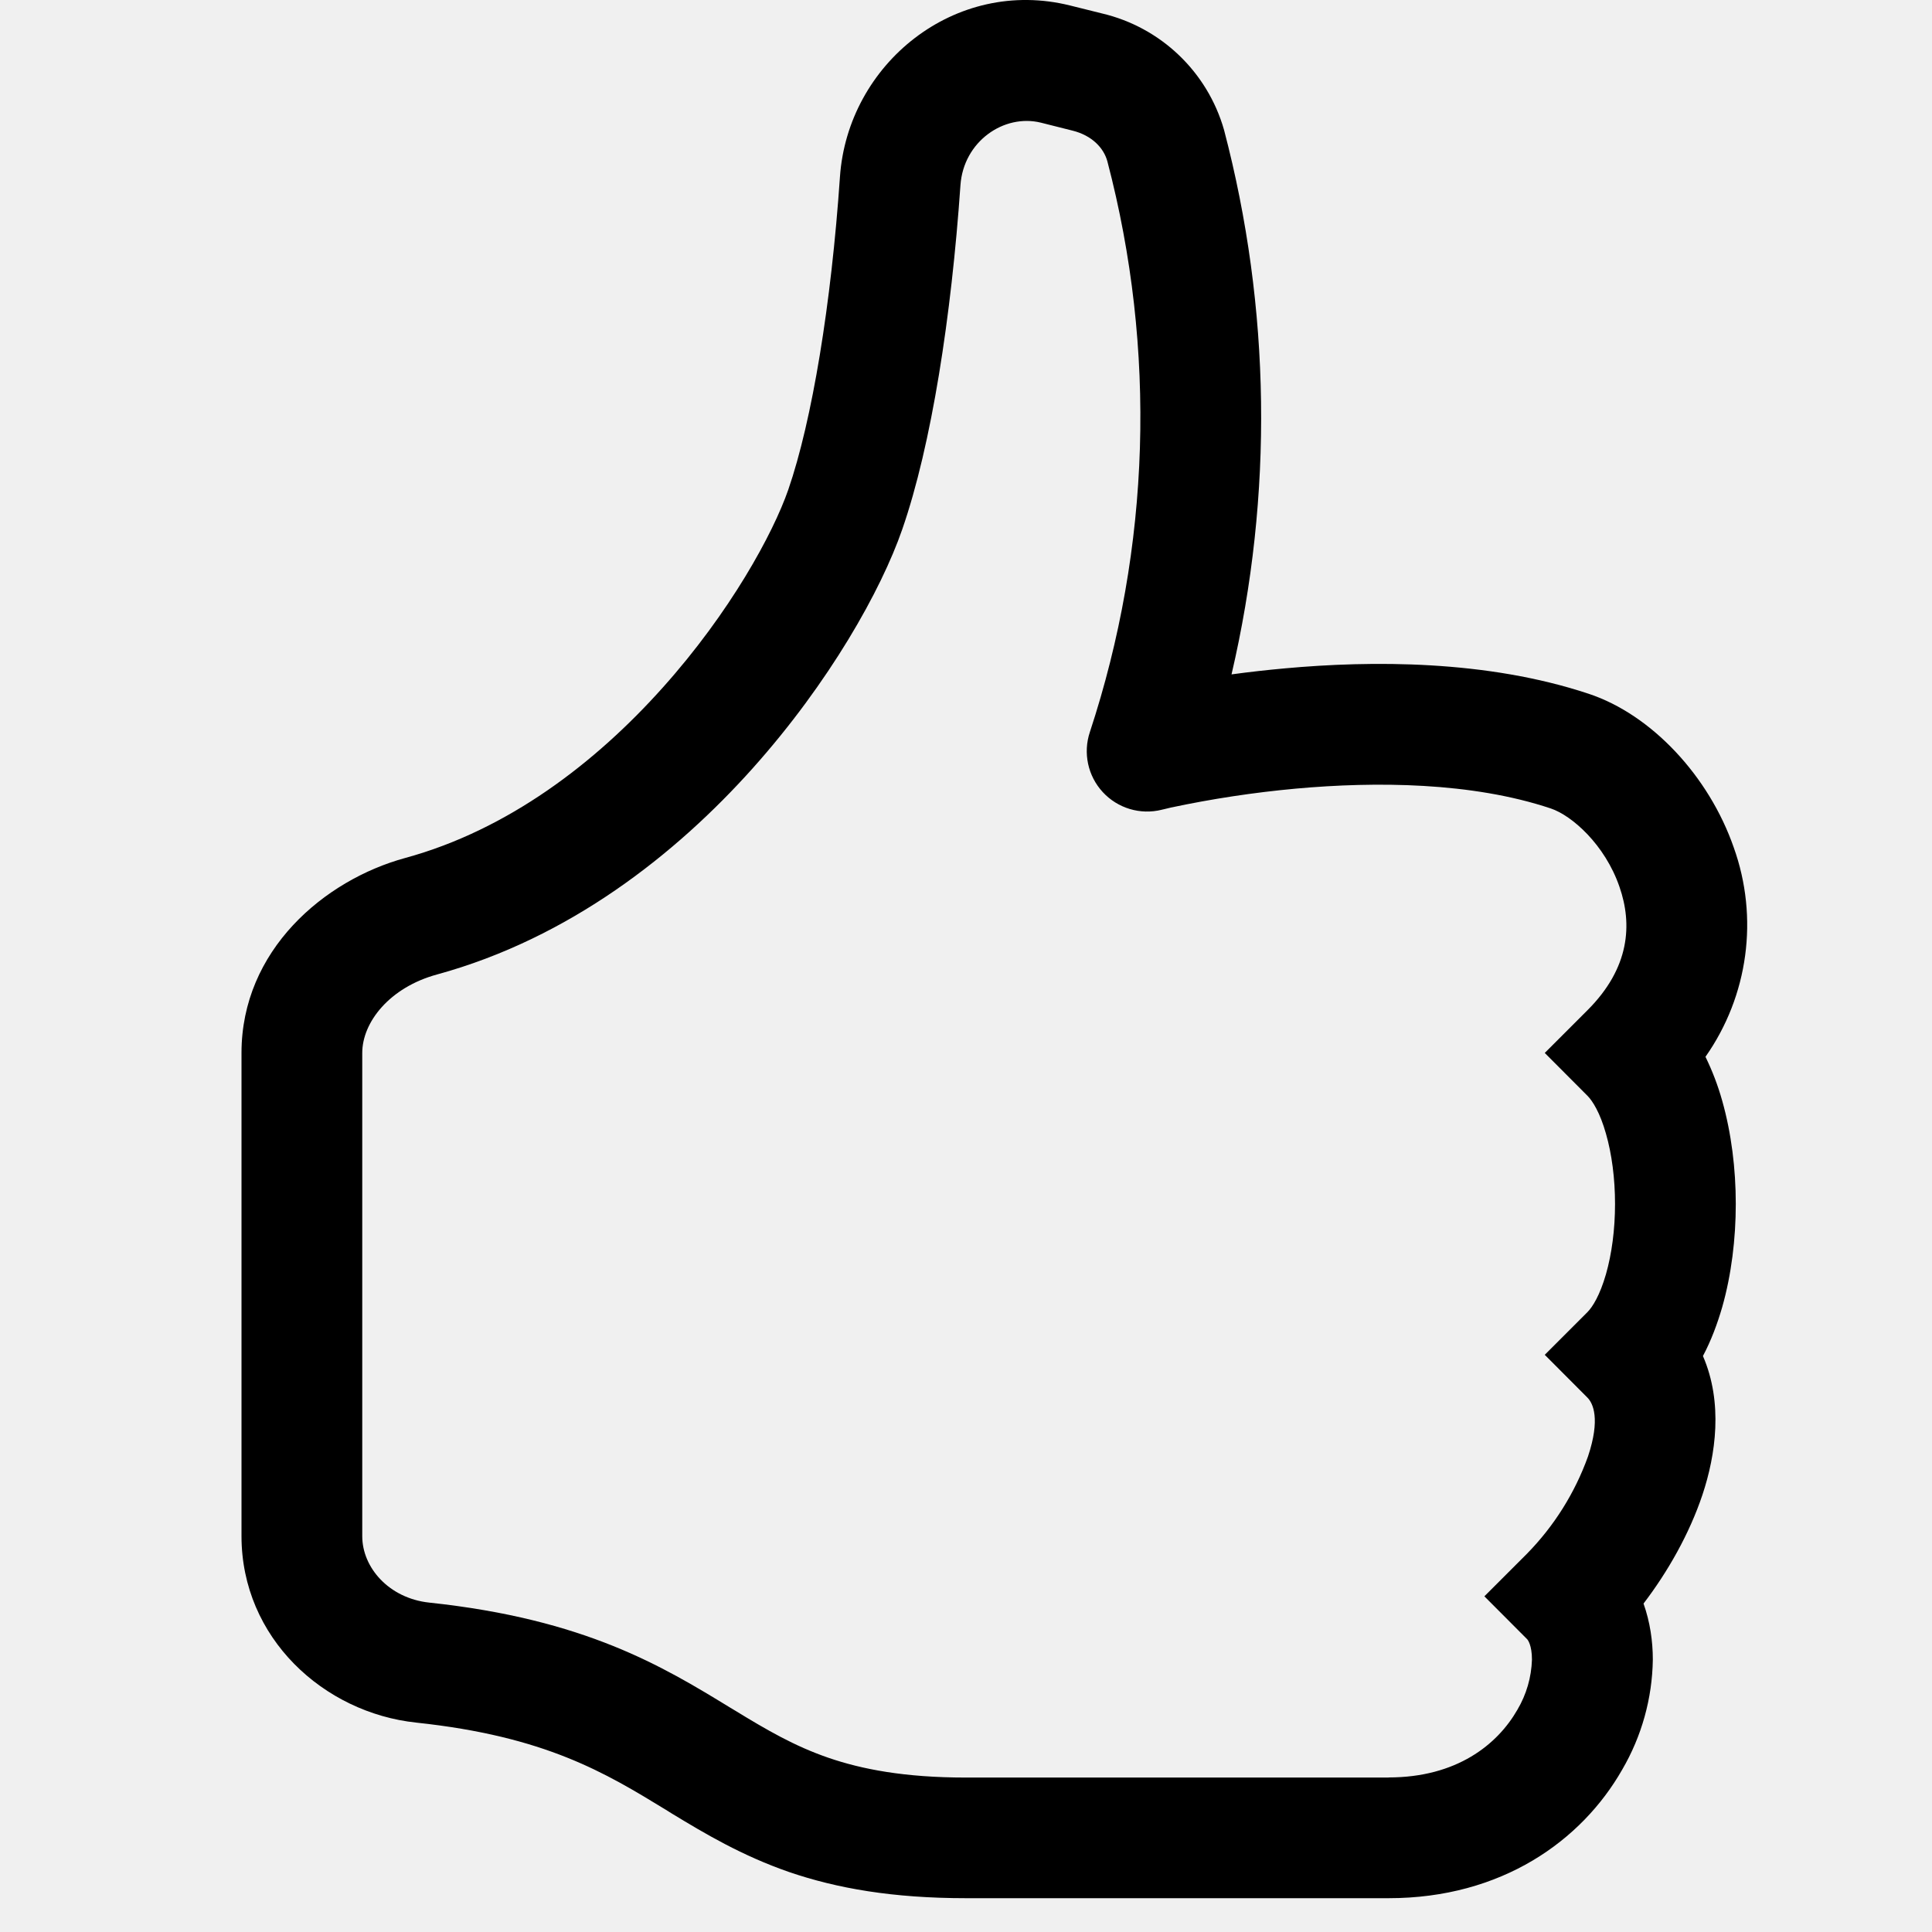
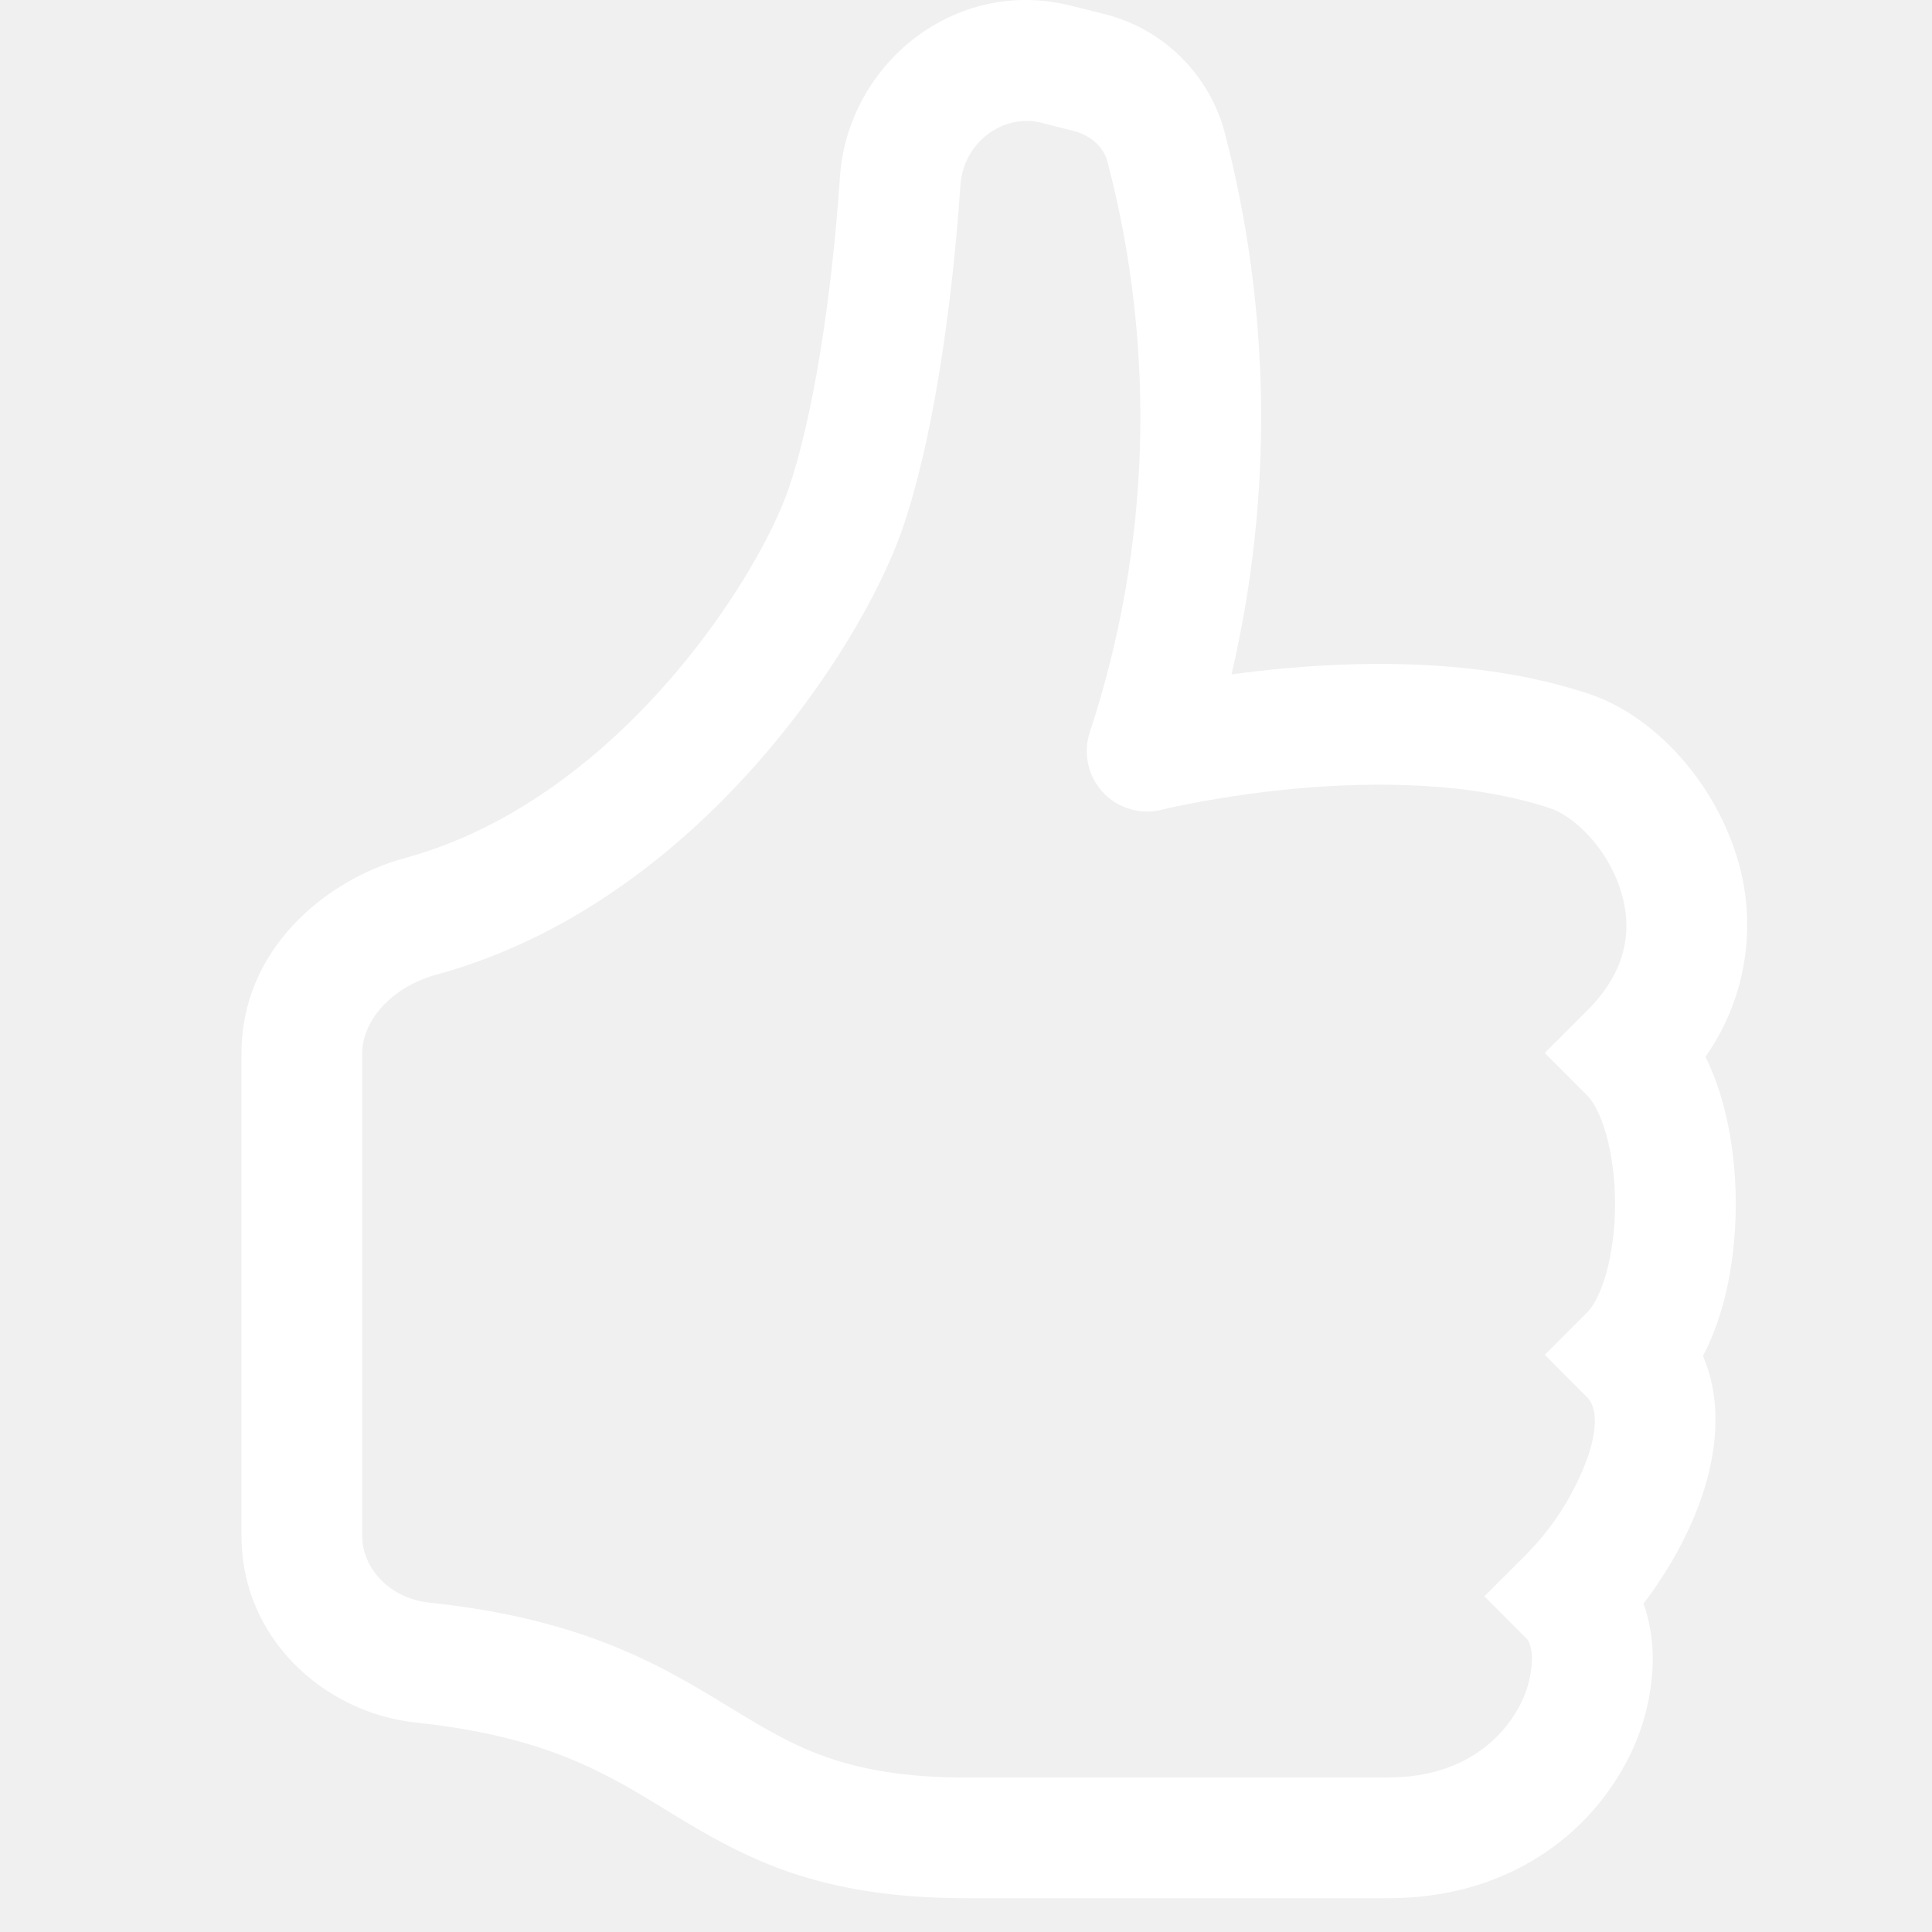
- <svg xmlns="http://www.w3.org/2000/svg" width="16" height="16" fill="currentColor" class="bi bi-hand-thumbs-up" viewBox="0 0 16 16">
+ <svg xmlns="http://www.w3.org/2000/svg" width="16" height="16" fill="white" class="bi bi-hand-thumbs-up" viewBox="0 0 16 16">
  <path d="M8.864.046C7.908-.193 7.02.53 6.956 1.466c-.072 1.051-.23 2.016-.428 2.59-.125.36-.479 1.013-1.04 1.639-.557.623-1.282 1.178-2.131 1.41C2.685 7.288 2 7.87 2 8.72v4.001c0 .845.682 1.464 1.448 1.545 1.07.114 1.564.415 2.068.723l.048.03c.272.165.578.348.97.484.397.136.861.217 1.466.217h3.5c.937 0 1.599-.477 1.934-1.064a1.86 1.86 0 0 0 .254-.912c0-.152-.023-.312-.077-.464.201-.263.38-.578.488-.901.11-.33.172-.762.004-1.149.069-.13.12-.269.159-.403.077-.27.113-.568.113-.857 0-.288-.036-.585-.113-.856a2.144 2.144 0 0 0-.138-.362 1.9 1.9 0 0 0 .234-1.734c-.206-.592-.682-1.1-1.2-1.272-.847-.282-1.803-.276-2.516-.211a9.84 9.84 0 0 0-.443.05 9.365 9.365 0 0 0-.062-4.509A1.38 1.38 0 0 0 9.125.111L8.864.046zM11.5 14.721H8c-.51 0-.863-.069-1.14-.164-.281-.097-.506-.228-.776-.393l-.04-.024c-.555-.339-1.198-.731-2.49-.868-.333-.036-.554-.29-.554-.55V8.72c0-.254.226-.543.62-.65 1.095-.3 1.977-.996 2.614-1.708.635-.71 1.064-1.475 1.238-1.978.243-.7.407-1.768.482-2.85.025-.362.36-.594.667-.518l.262.066c.16.04.258.143.288.255a8.34 8.34 0 0 1-.145 4.725.5.5 0 0 0 .595.644l.003-.001.014-.003.058-.014a8.908 8.908 0 0 1 1.036-.157c.663-.06 1.457-.054 2.11.164.175.058.45.3.57.65.107.308.087.67-.266 1.022l-.353.353.353.354c.043.043.105.141.154.315.048.167.075.37.075.581 0 .212-.027.414-.075.582-.05.174-.111.272-.154.315l-.353.353.353.354c.047.047.109.177.005.488a2.224 2.224 0 0 1-.505.805l-.353.353.353.354c.006.005.041.05.041.17a.866.866 0 0 1-.121.416c-.165.288-.503.56-1.066.56z" />
</svg>
